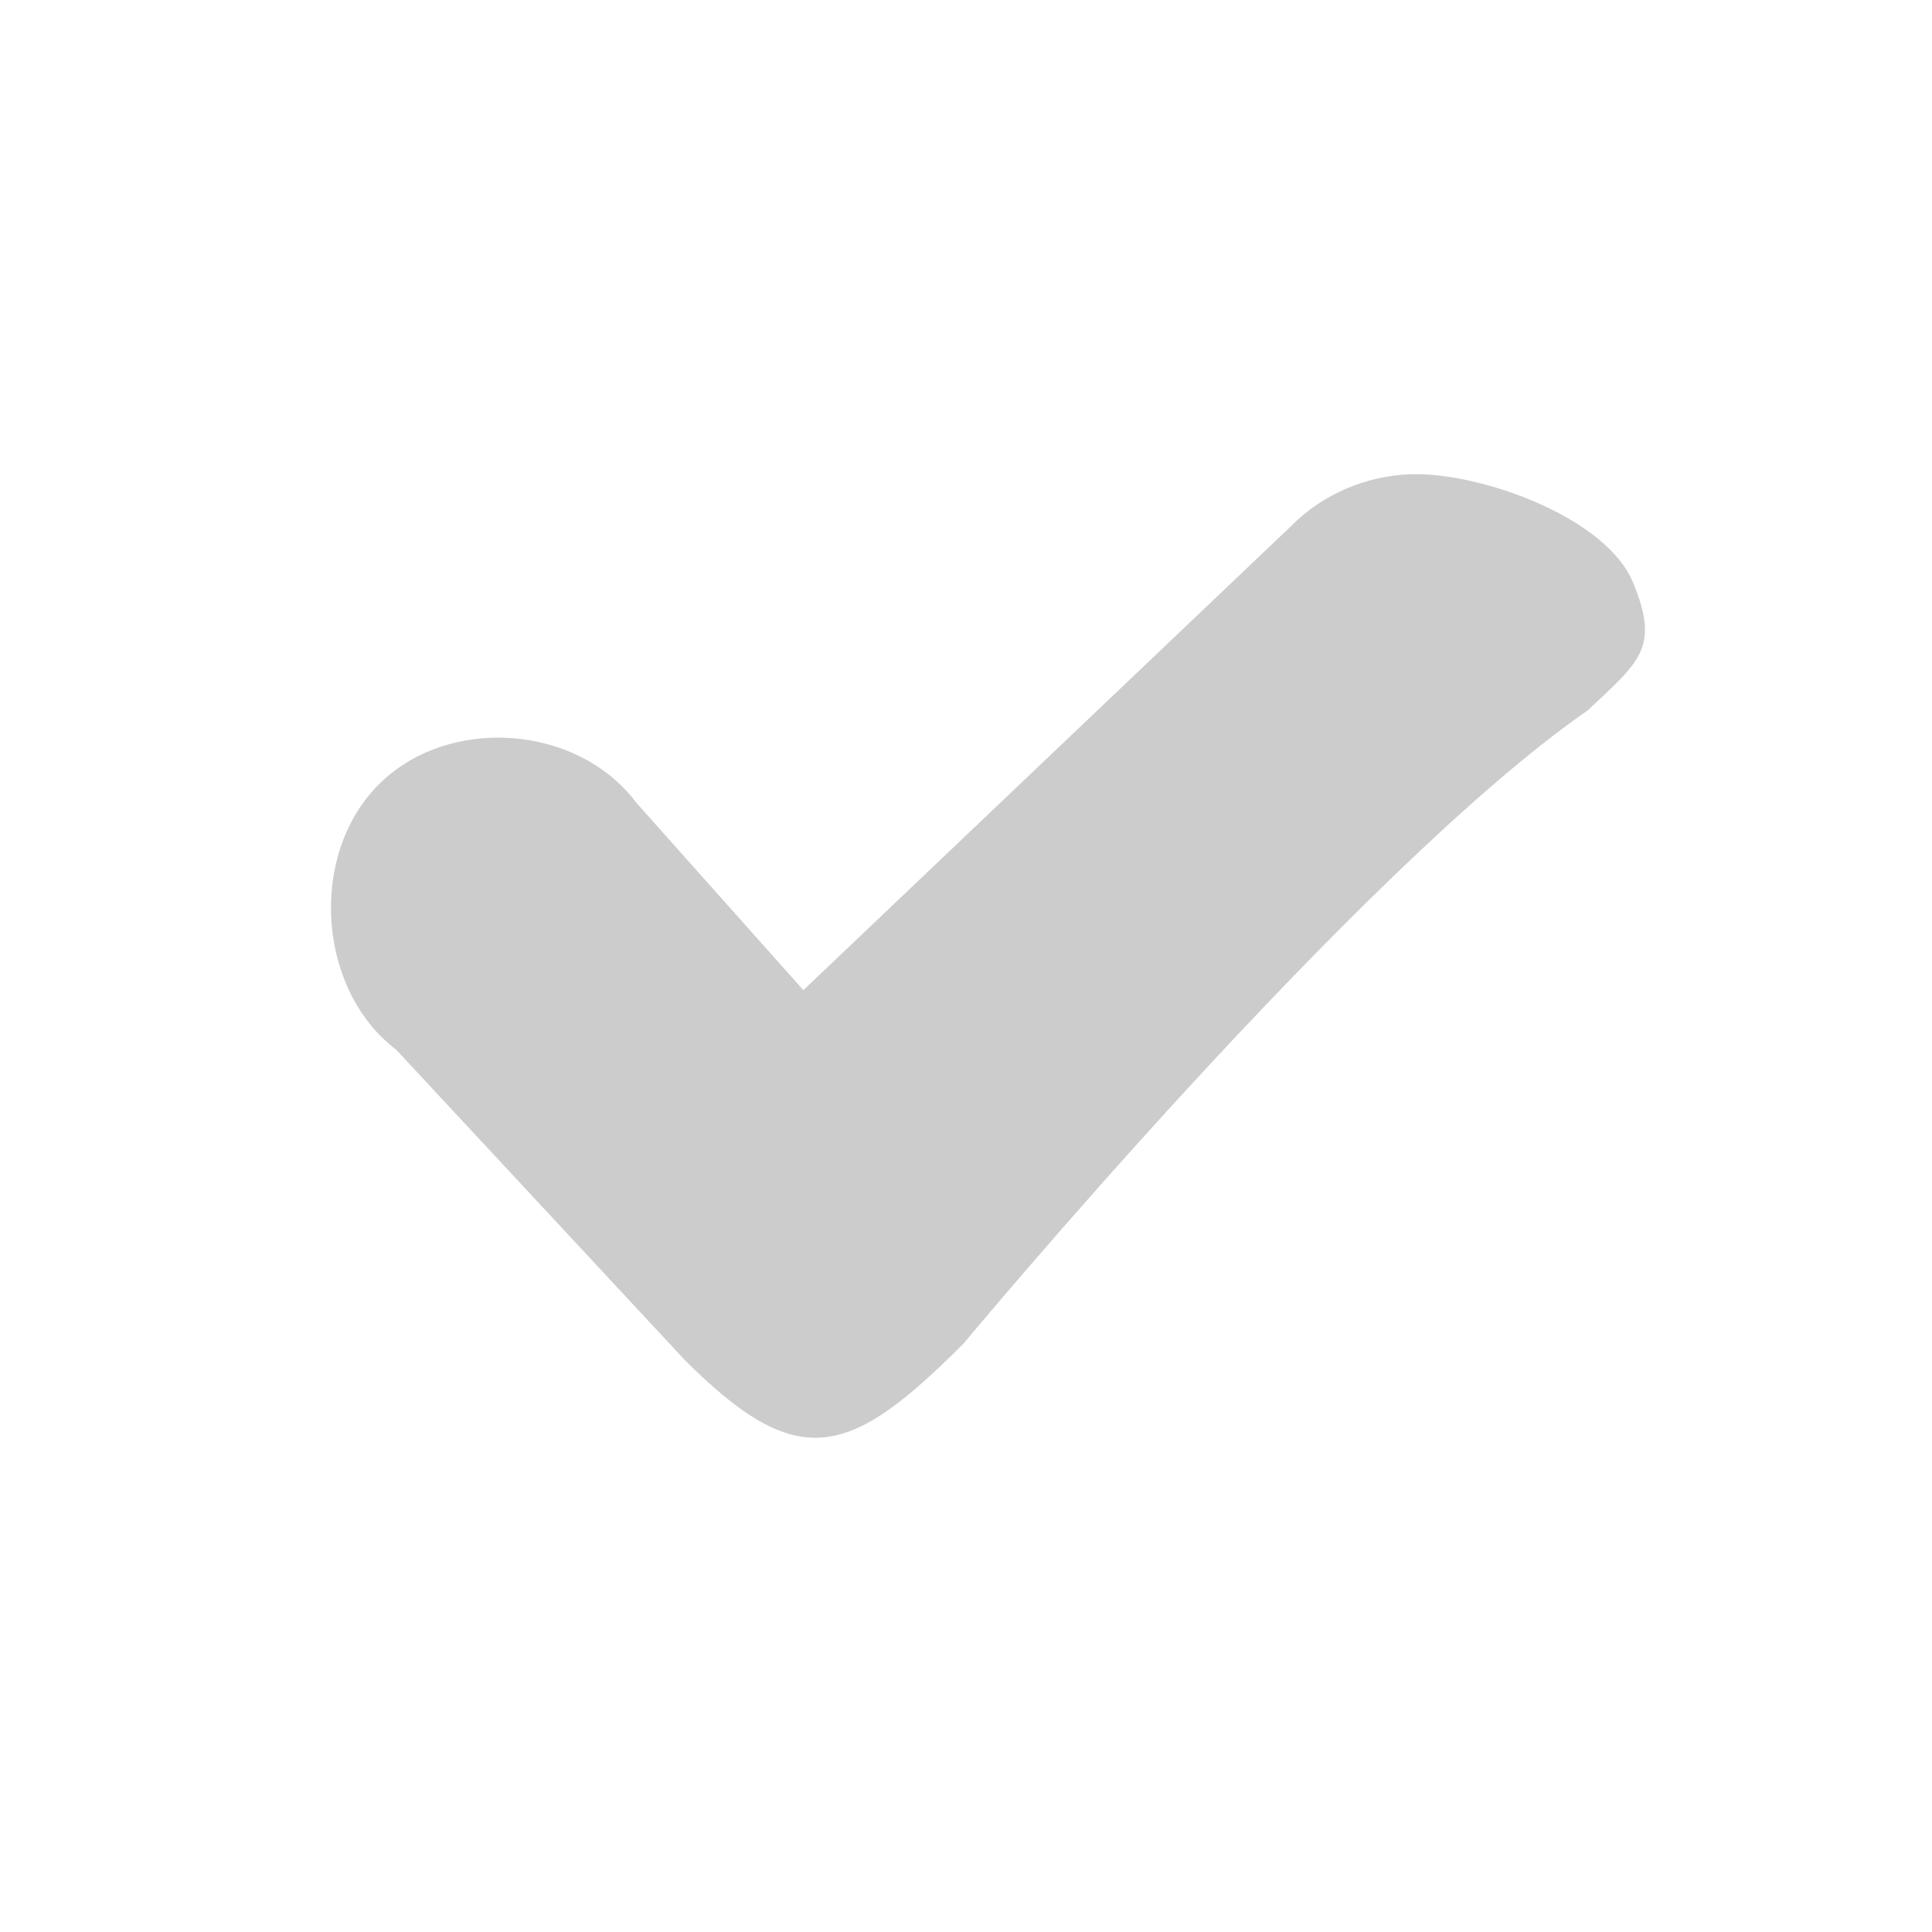
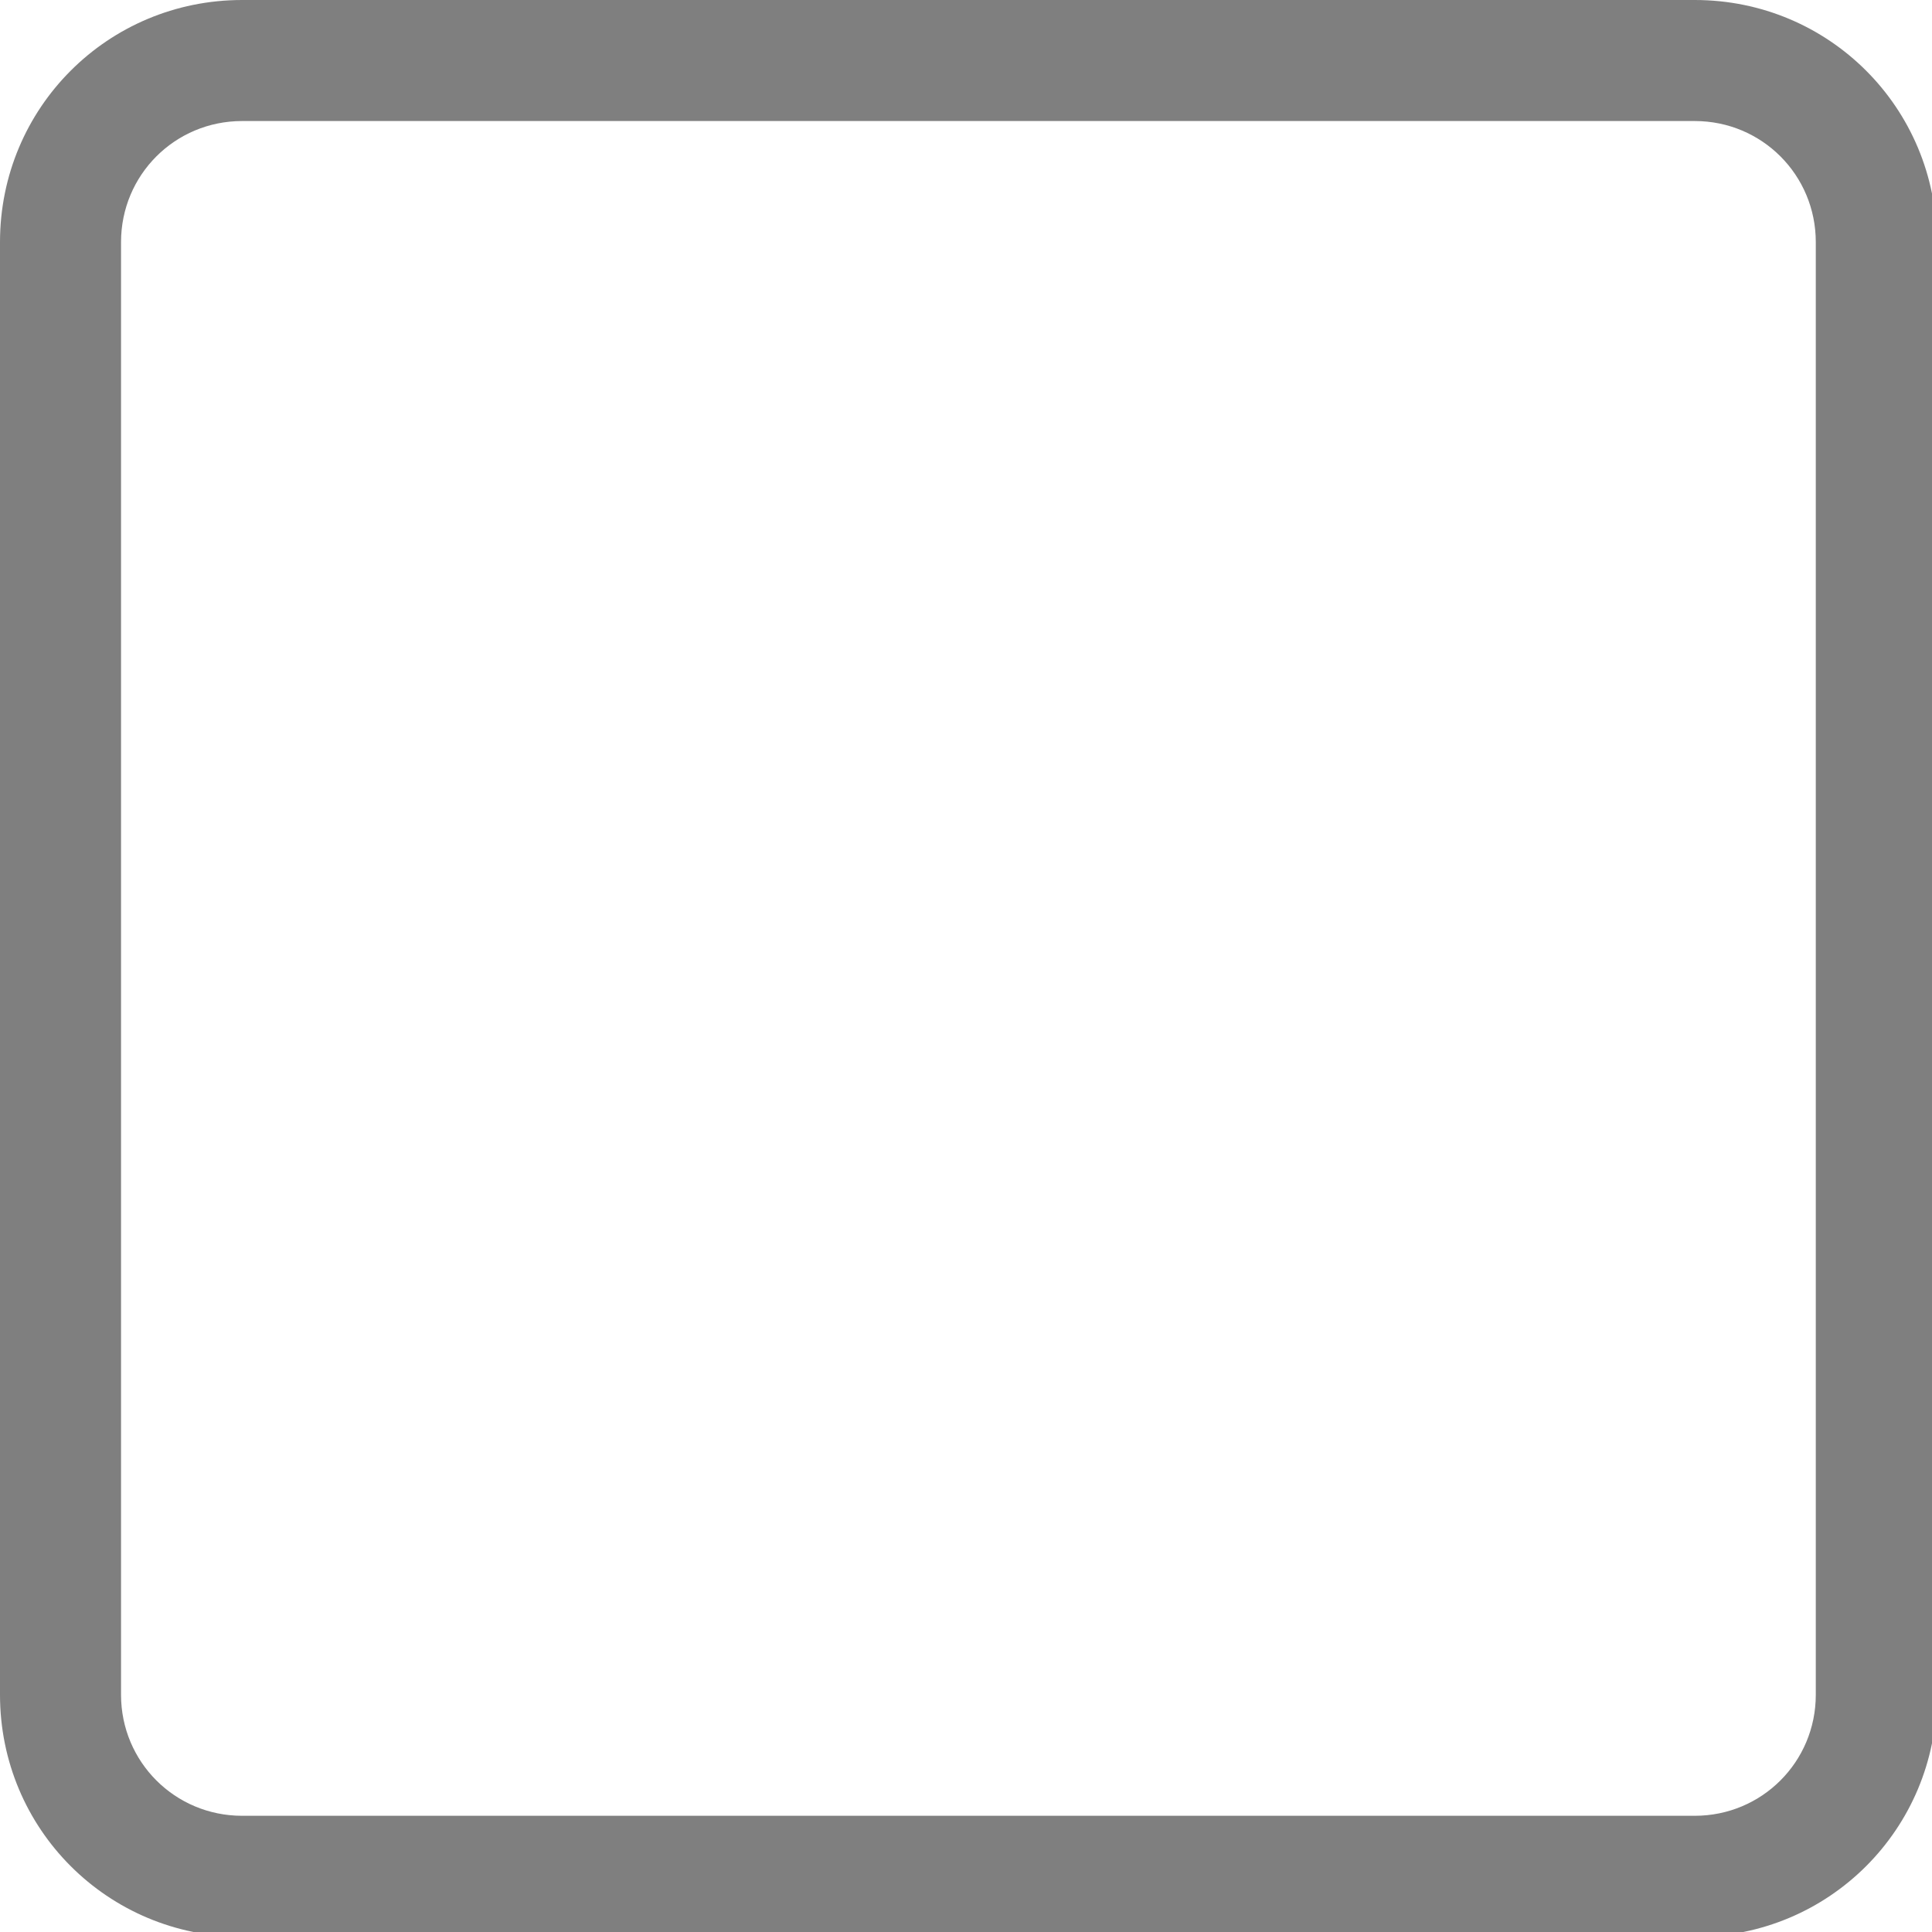
<svg xmlns="http://www.w3.org/2000/svg" width="133pt" height="133pt" viewBox="0 0 133 133" version="1.1">
  <g id="surface1">
-     <path style=" stroke:none;fill-rule:nonzero;fill:#%MENU_FG%;fill-opacity:0.2;" d="M 97.102 32.648 C 94.074 32.746 91.047 34.016 88.898 36.199 L 55.305 68.164 L 43.816 55.273 C 39.715 49.805 30.73 49.219 25.977 54.102 C 21.223 58.984 21.875 68.164 27.277 72.266 L 47.137 93.621 C 54.949 101.434 58.465 100.391 66.34 92.48 C 66.34 92.48 93.426 59.895 109.309 48.895 C 112.824 45.574 114.289 44.629 112.434 40.137 C 110.613 35.613 101.887 32.488 97.102 32.648 Z M 97.102 32.648 " />
+     <path style=" stroke:none;fill-rule:nonzero;fill:#%MENU_FG%;fill-opacity:0.5;" d="M 16.668 0 C 7.422 0 0 7.422 0 16.668 L 0 116.668 C 0 125.91 7.422 133.332 16.668 133.332 L 116.668 133.332 C 125.91 133.332 133.332 125.91 133.332 116.668 L 133.332 16.668 C 133.332 7.422 125.91 0 116.668 0 Z M 16.668 8.332 L 116.668 8.332 C 121.289 8.332 125 12.043 125 16.668 L 125 116.668 C 125 121.289 121.289 125 116.668 125 L 16.668 125 C 12.043 125 8.332 121.289 8.332 116.668 L 8.332 16.668 C 8.332 12.043 12.043 8.332 16.668 8.332 Z M 16.668 8.332 " />
  </g>
</svg>
